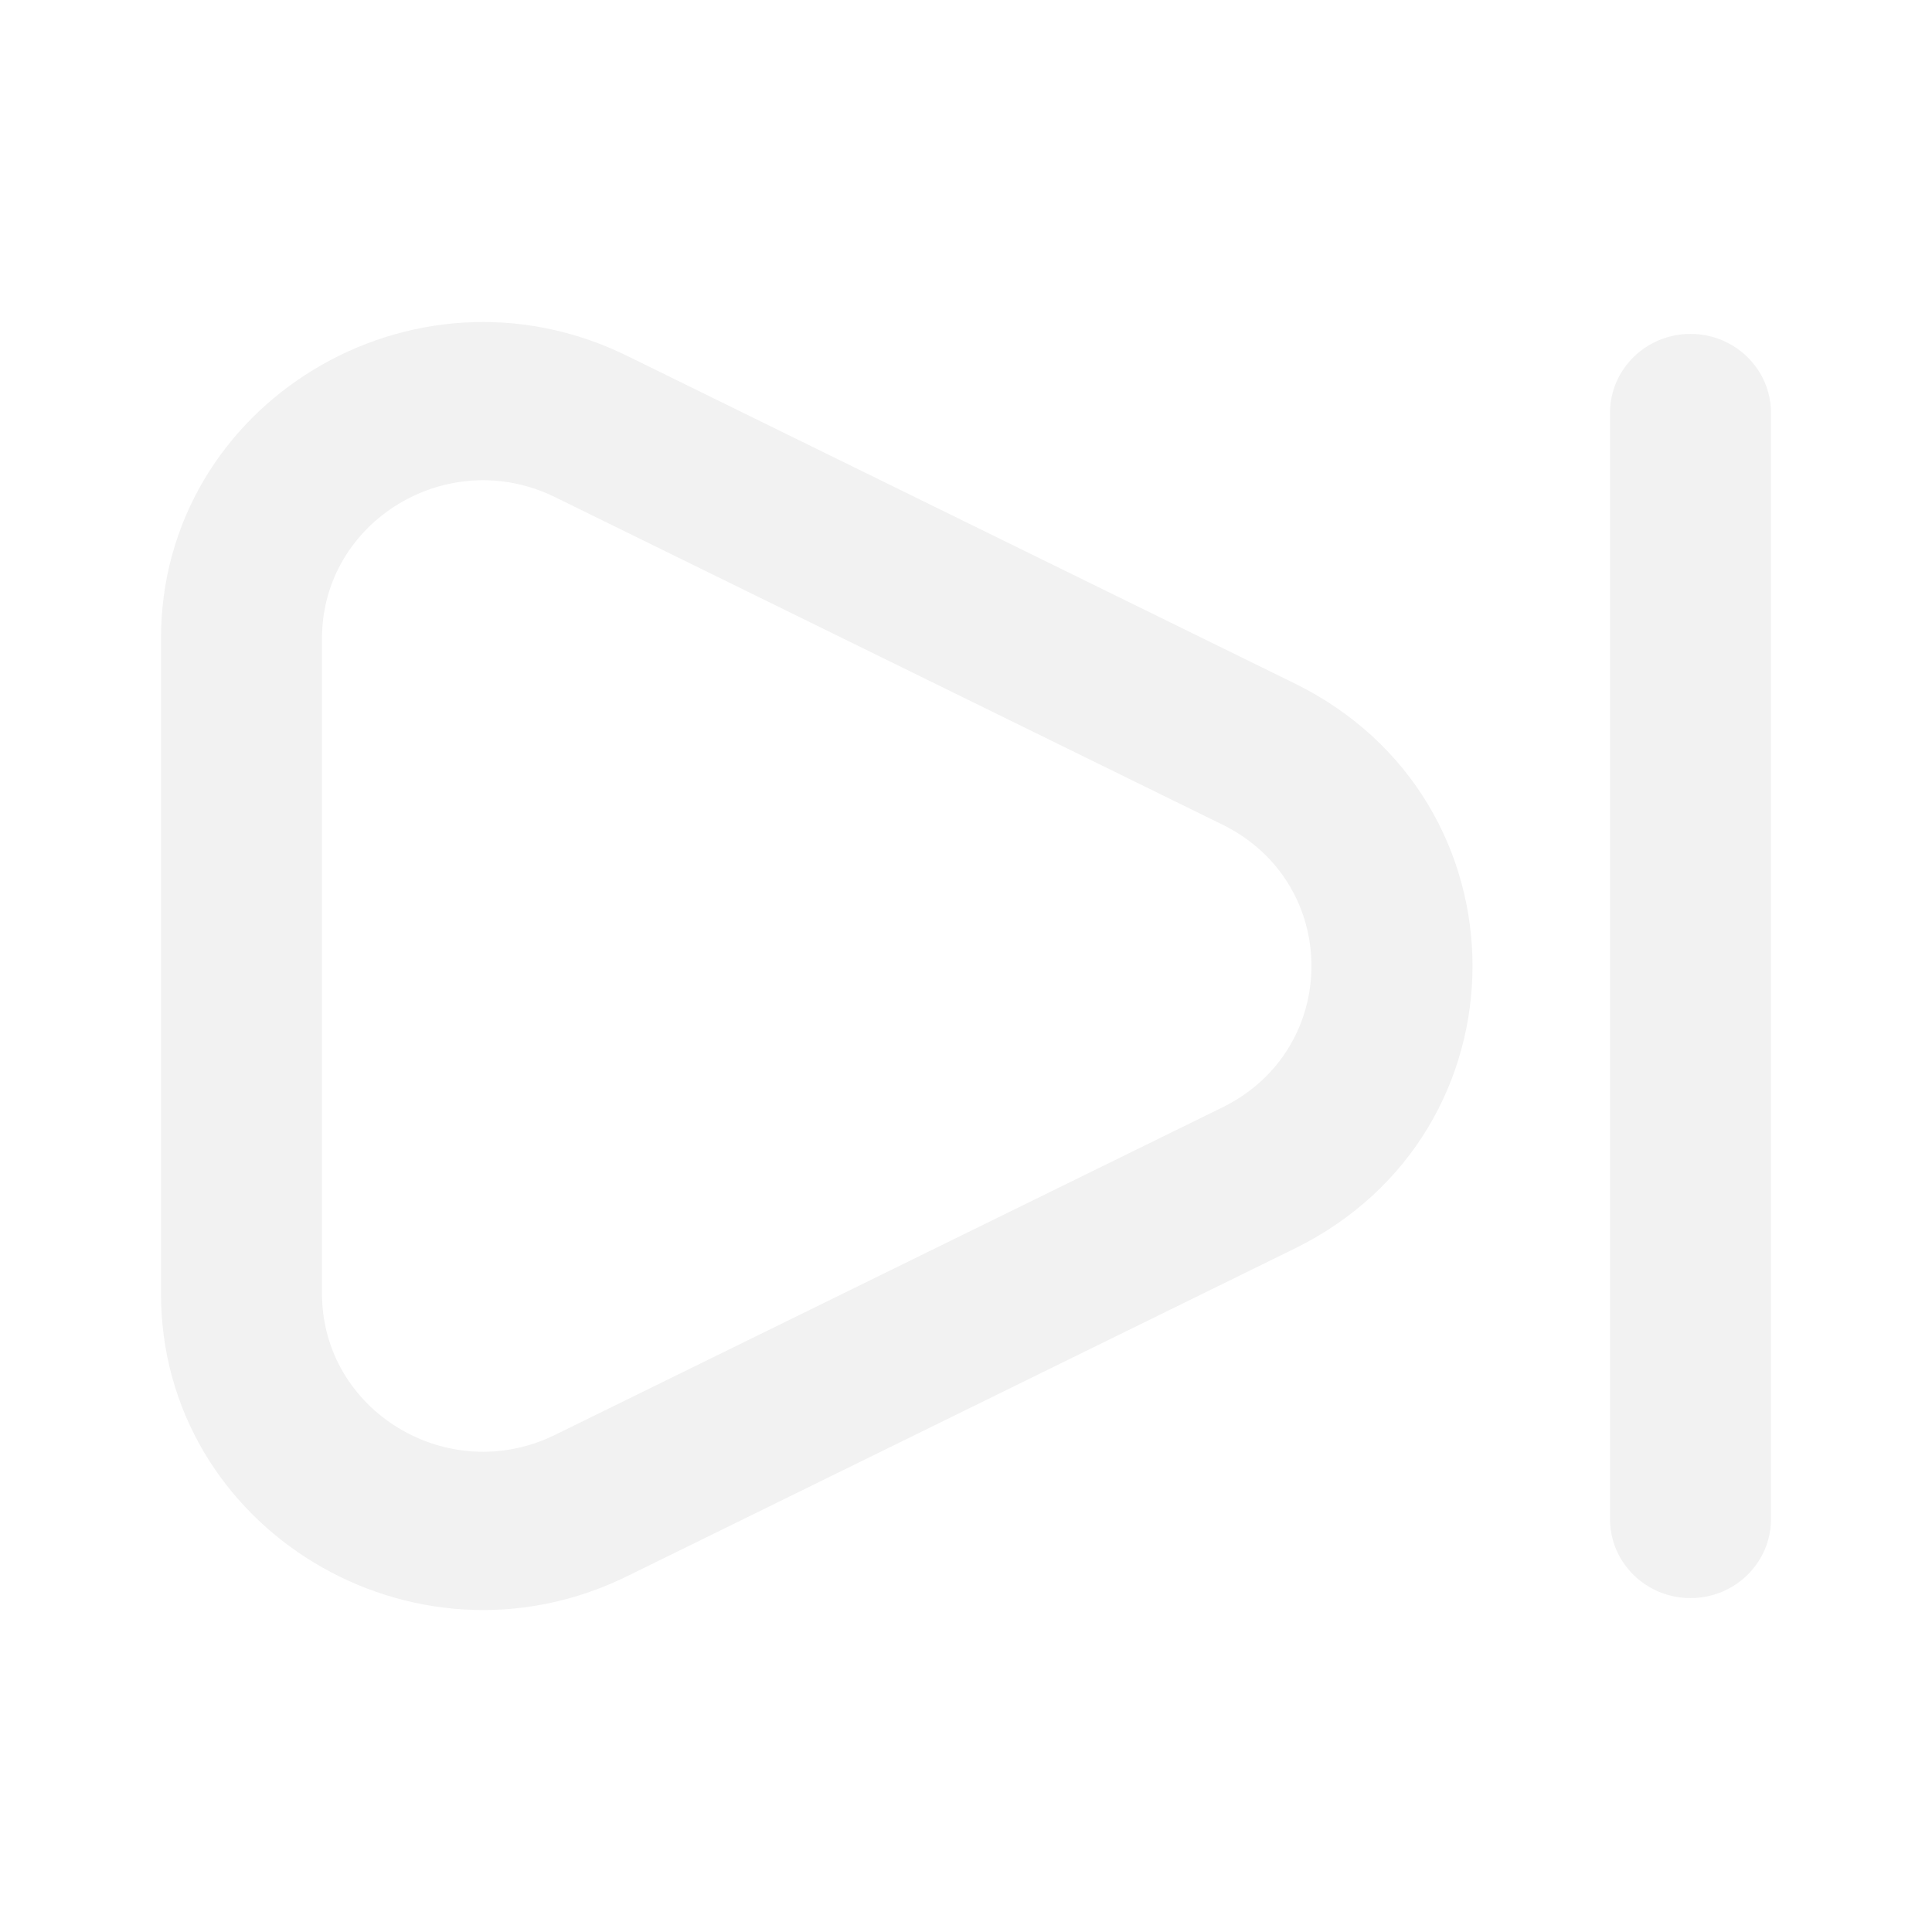
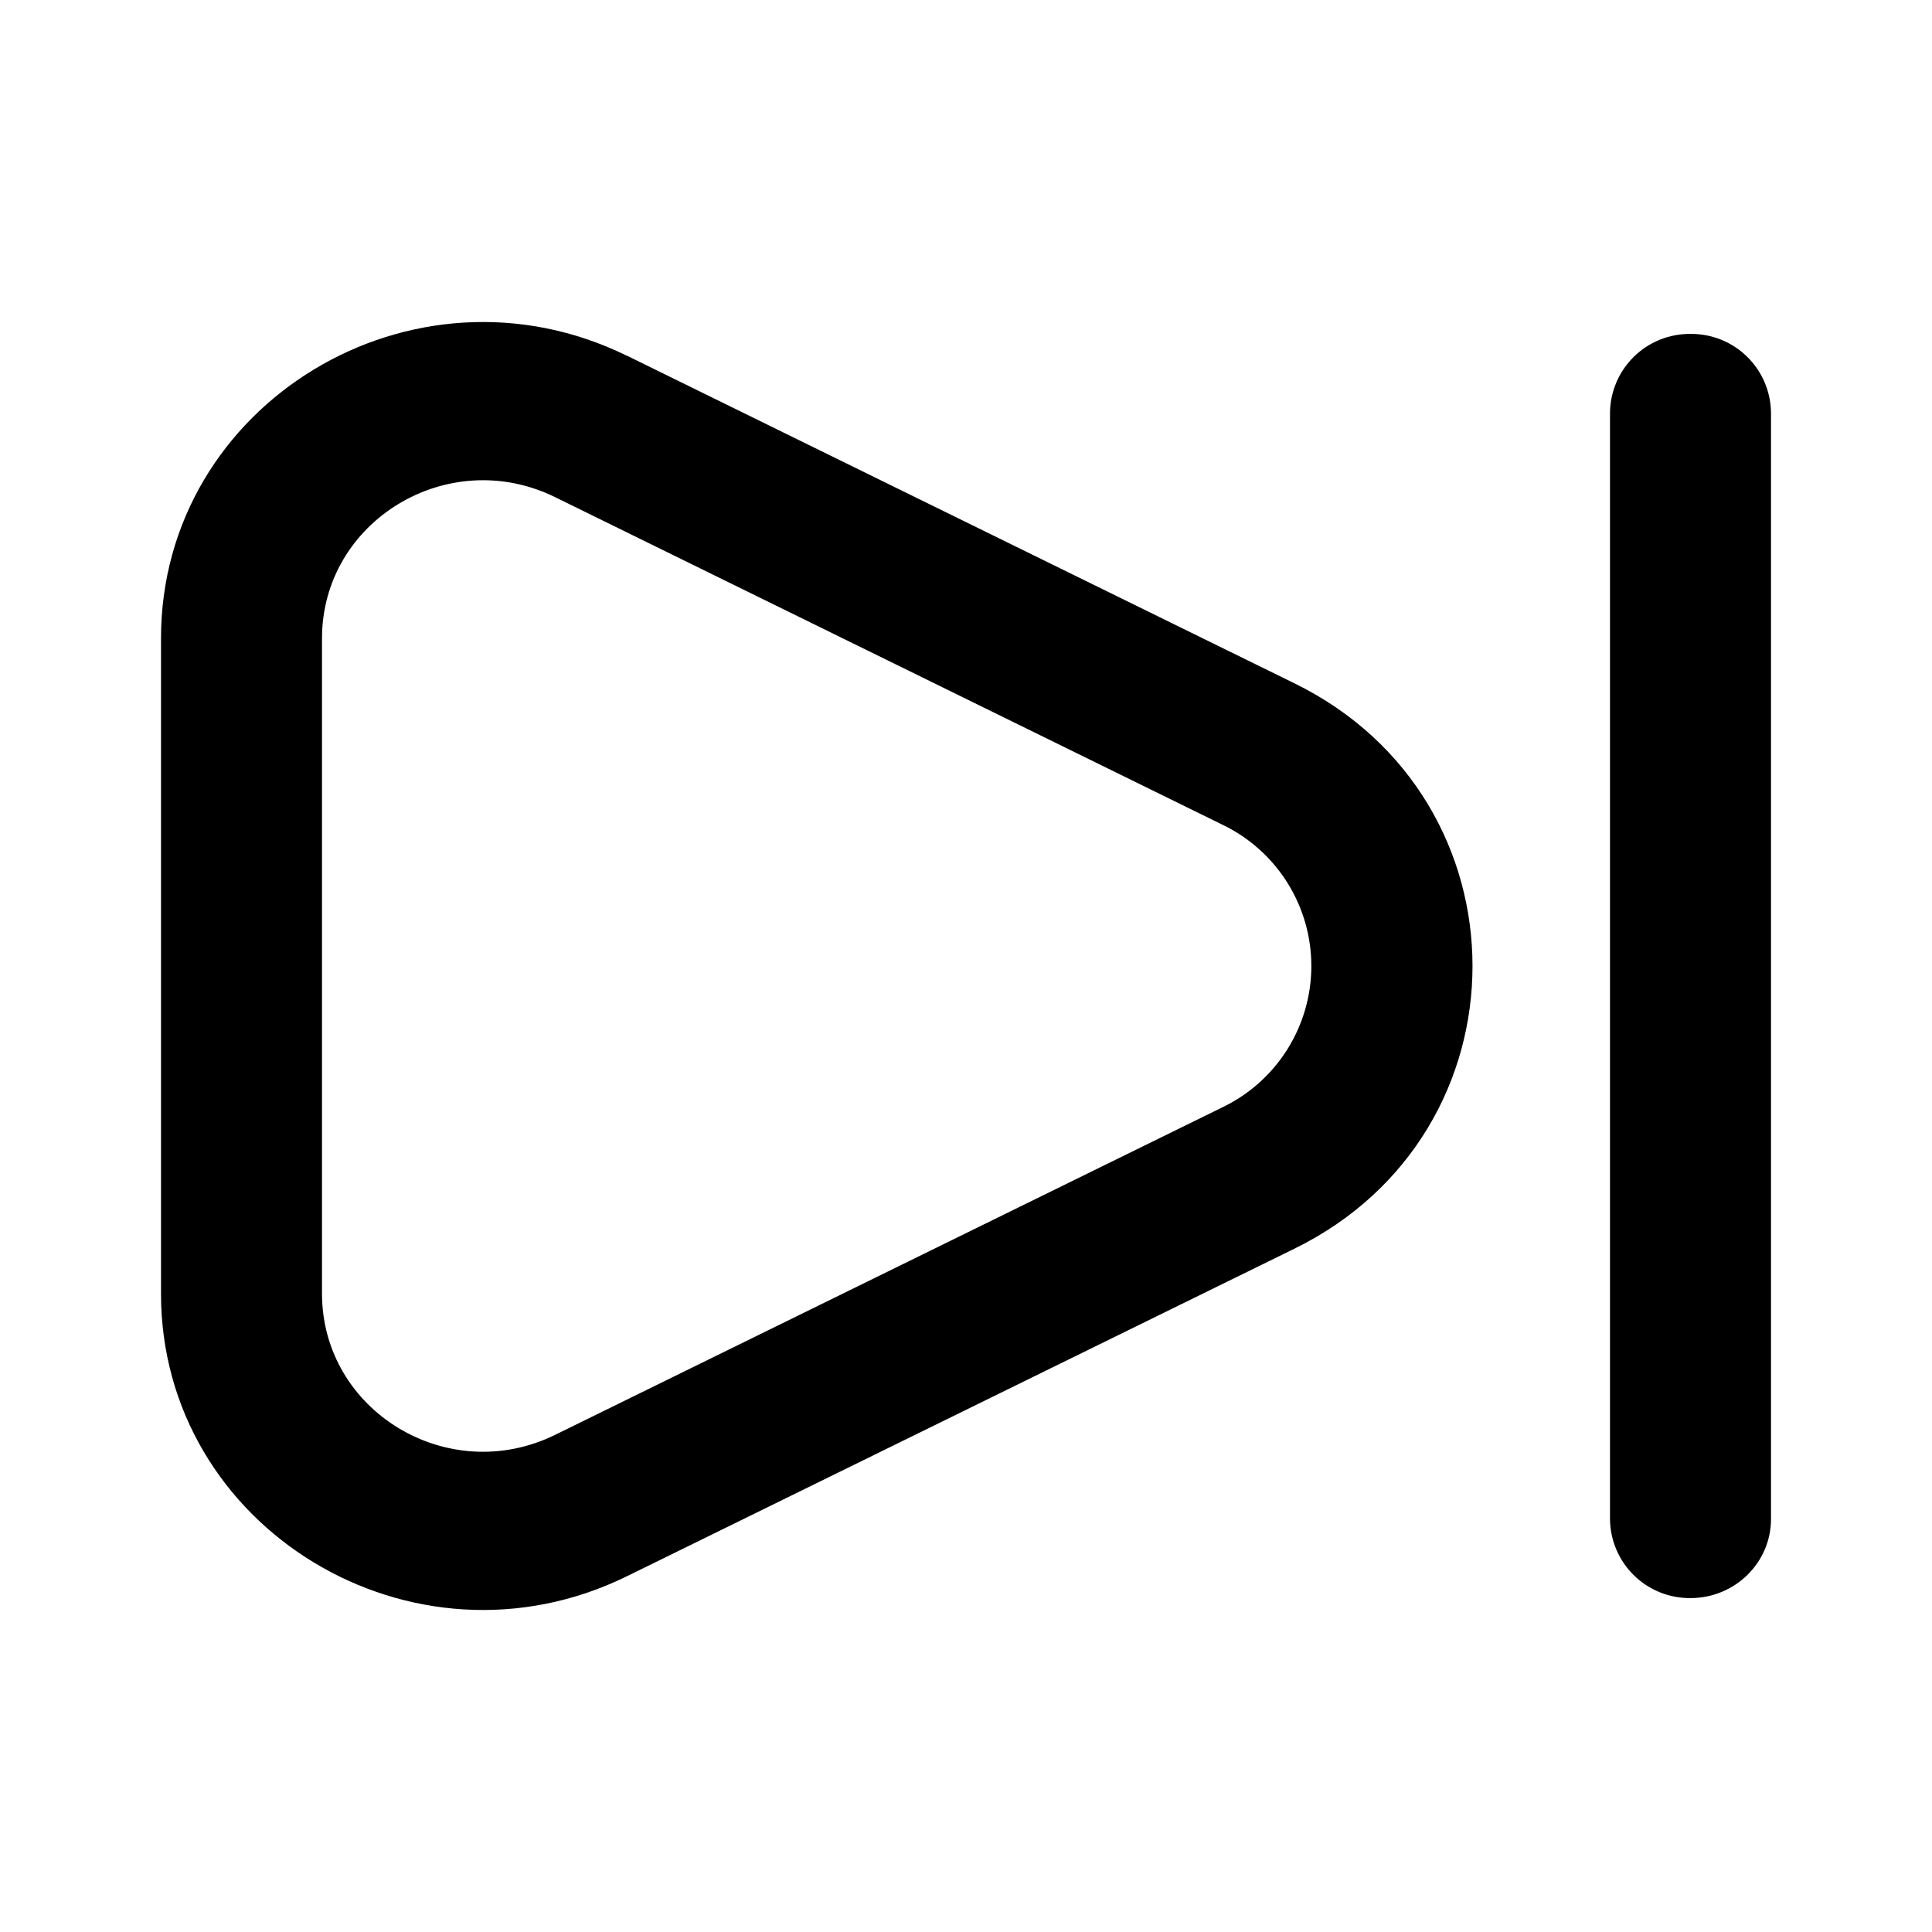
- <svg xmlns="http://www.w3.org/2000/svg" width="24" height="24" viewBox="0 0 24 24" fill="none">
-   <path fill-rule="evenodd" clip-rule="evenodd" d="M7.789 4.42C5.129 3.114 2 5.013 2 7.931L2 16.069C2 18.988 5.129 20.886 7.789 19.581L16.081 15.511C19.029 14.065 19.029 9.935 16.081 8.489L7.789 4.42ZM4 7.931C4 6.472 5.565 5.523 6.894 6.175L15.186 10.244C16.66 10.968 16.66 13.032 15.186 13.756L6.894 17.825C5.565 18.477 4 17.528 4 16.069V7.931Z" fill="#F2F2F2" />
-   <path d="M22 5.13C22 4.588 21.552 4.148 21 4.148C20.448 4.148 20 4.588 20 5.13V18.87C20 19.412 20.448 19.852 21 19.852C21.552 19.852 22 19.412 22 18.87V5.13Z" fill="#F2F2F2" />
+ <svg xmlns="http://www.w3.org/2000/svg" width="24" height="24" viewBox="0 0 24 24">
+   <path fill-rule="evenodd" d="M7.789 4.42C5.129 3.114 2 5.013 2 7.93v8.14c0 2.918 3.13 4.816 5.789 3.51l8.292-4.069c2.948-1.446 2.948-5.576 0-7.022l-8.292-4.07zM4 7.93c0-1.458 1.565-2.407 2.894-1.755l8.292 4.07a1.947 1.947 0 010 3.51l-8.292 4.07C5.564 18.477 4 17.528 4 16.069V7.931z" />
+   <path d="M22 5.13a.99.99 0 00-1-.982.99.99 0 00-1 .982v13.74a.99.99 0 001 .982c.552 0 1-.44 1-.982V5.13z" />
</svg>
